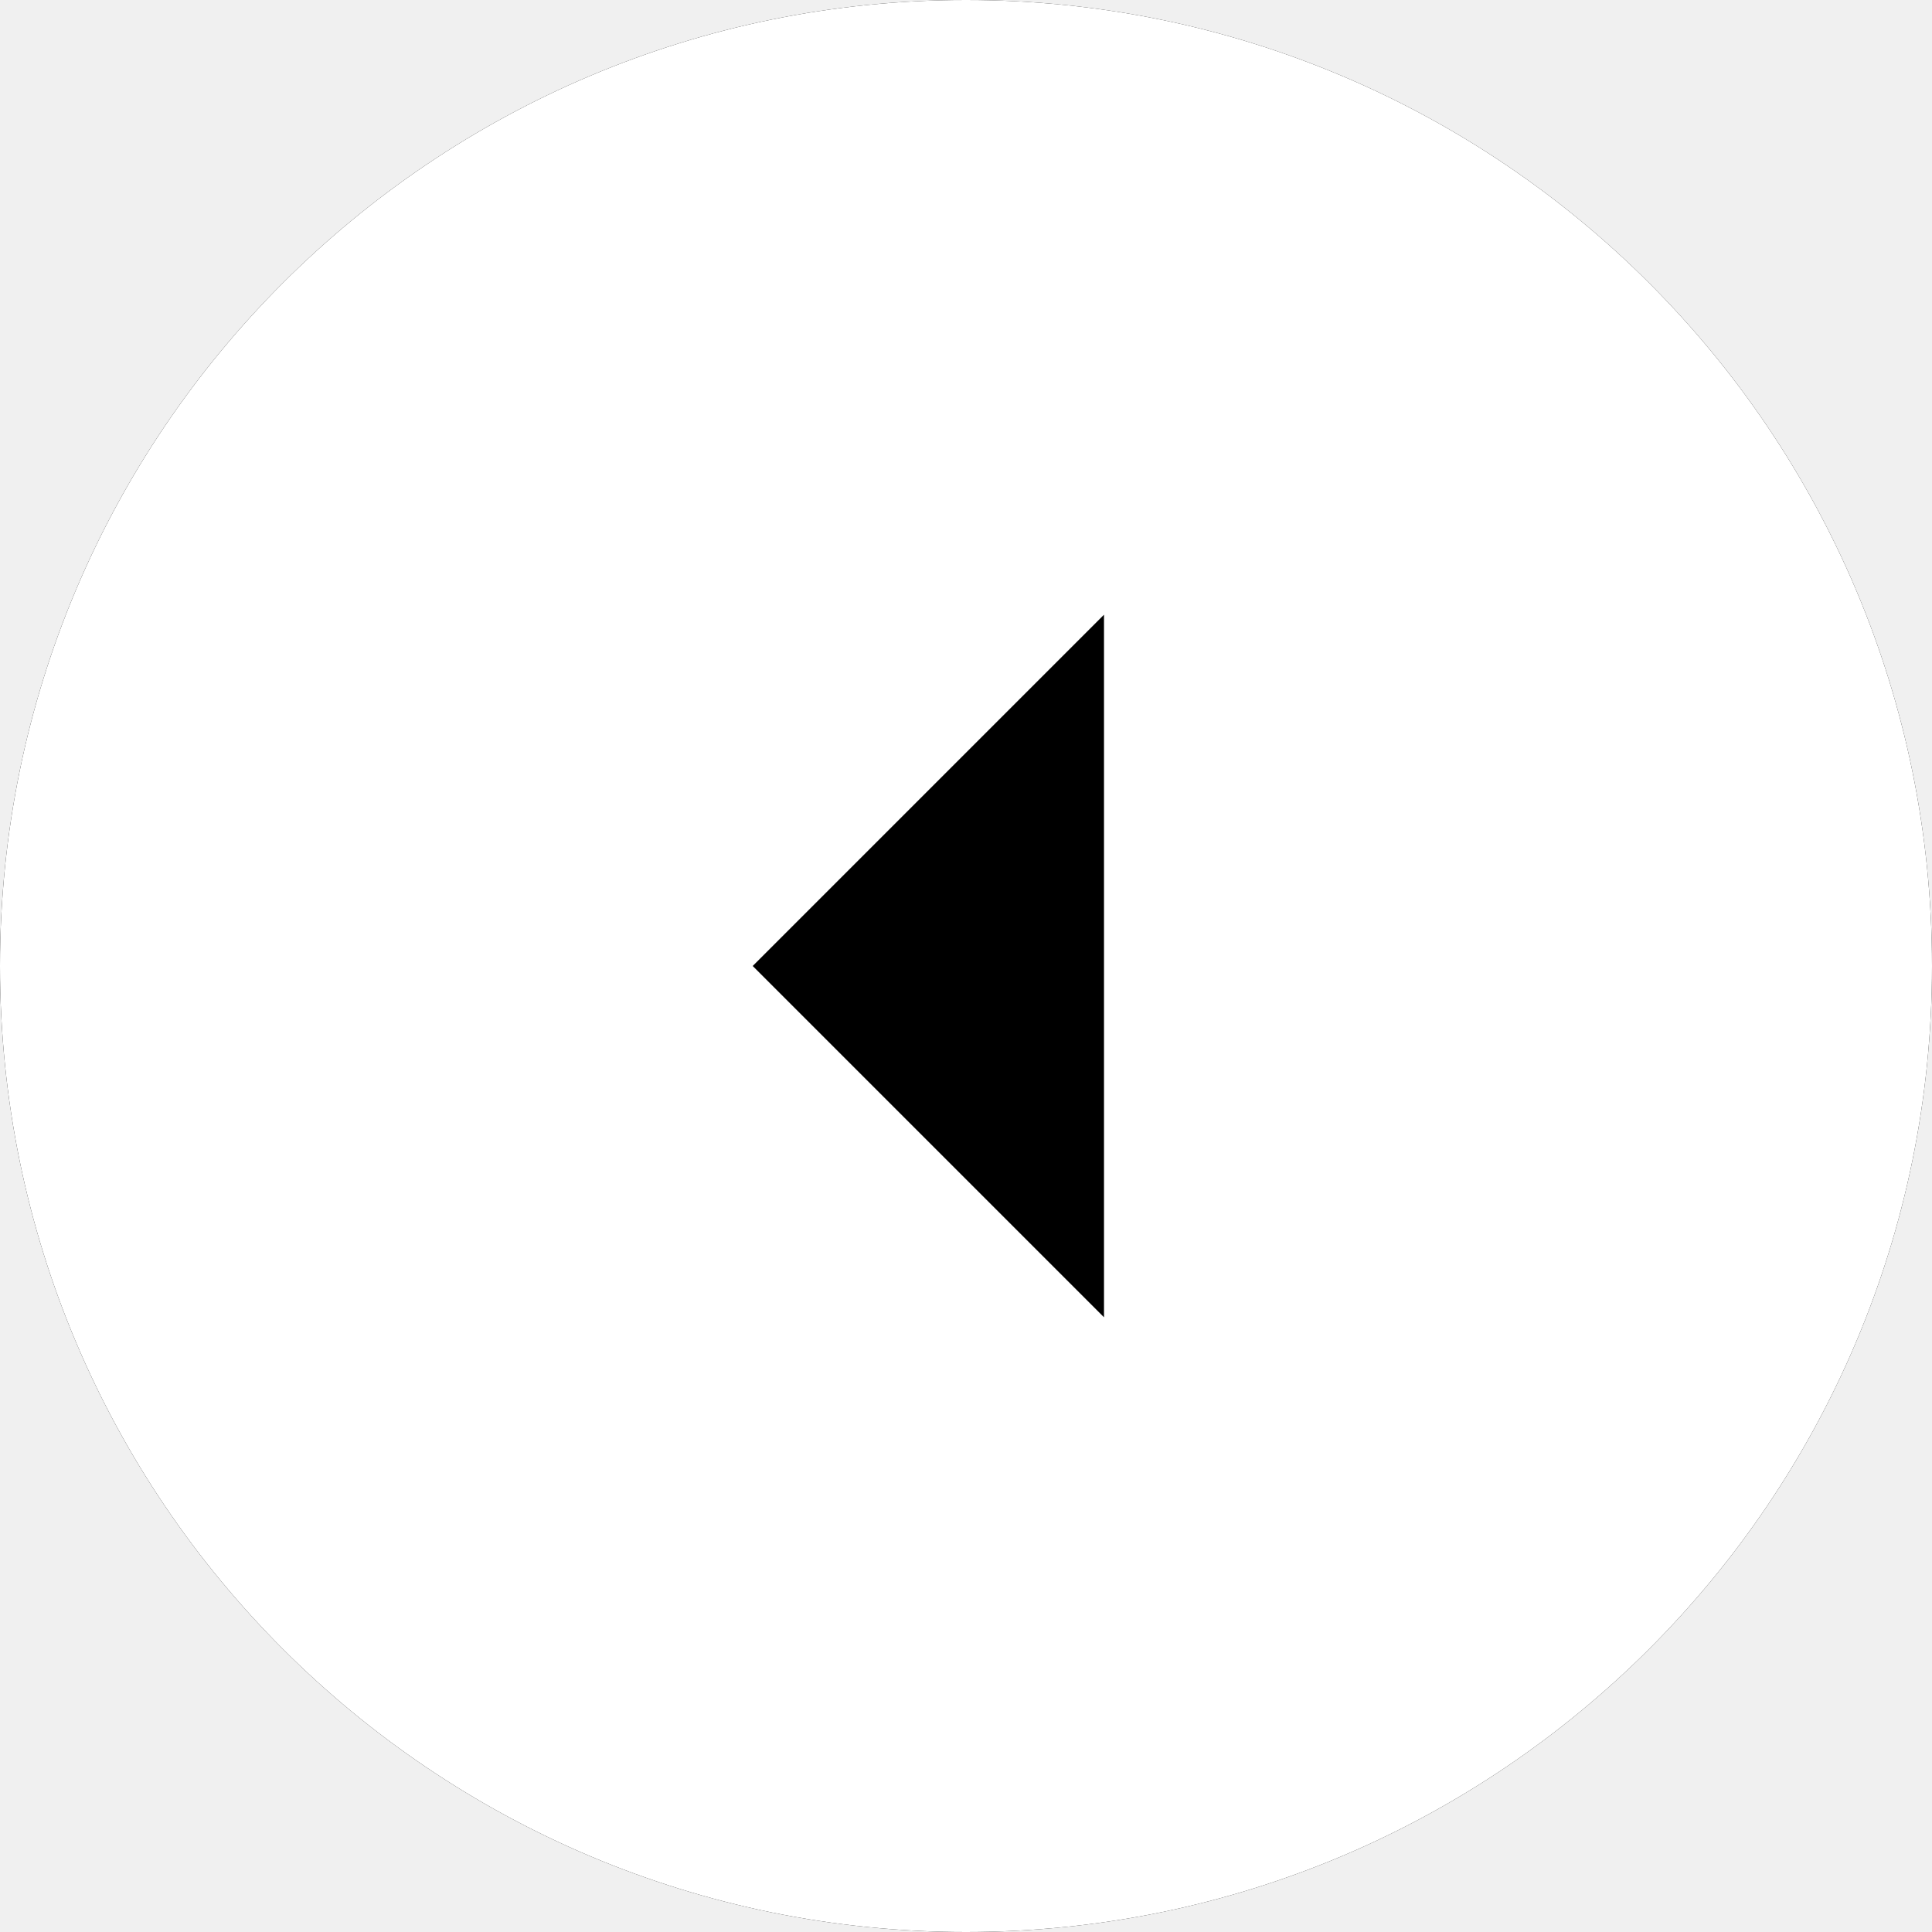
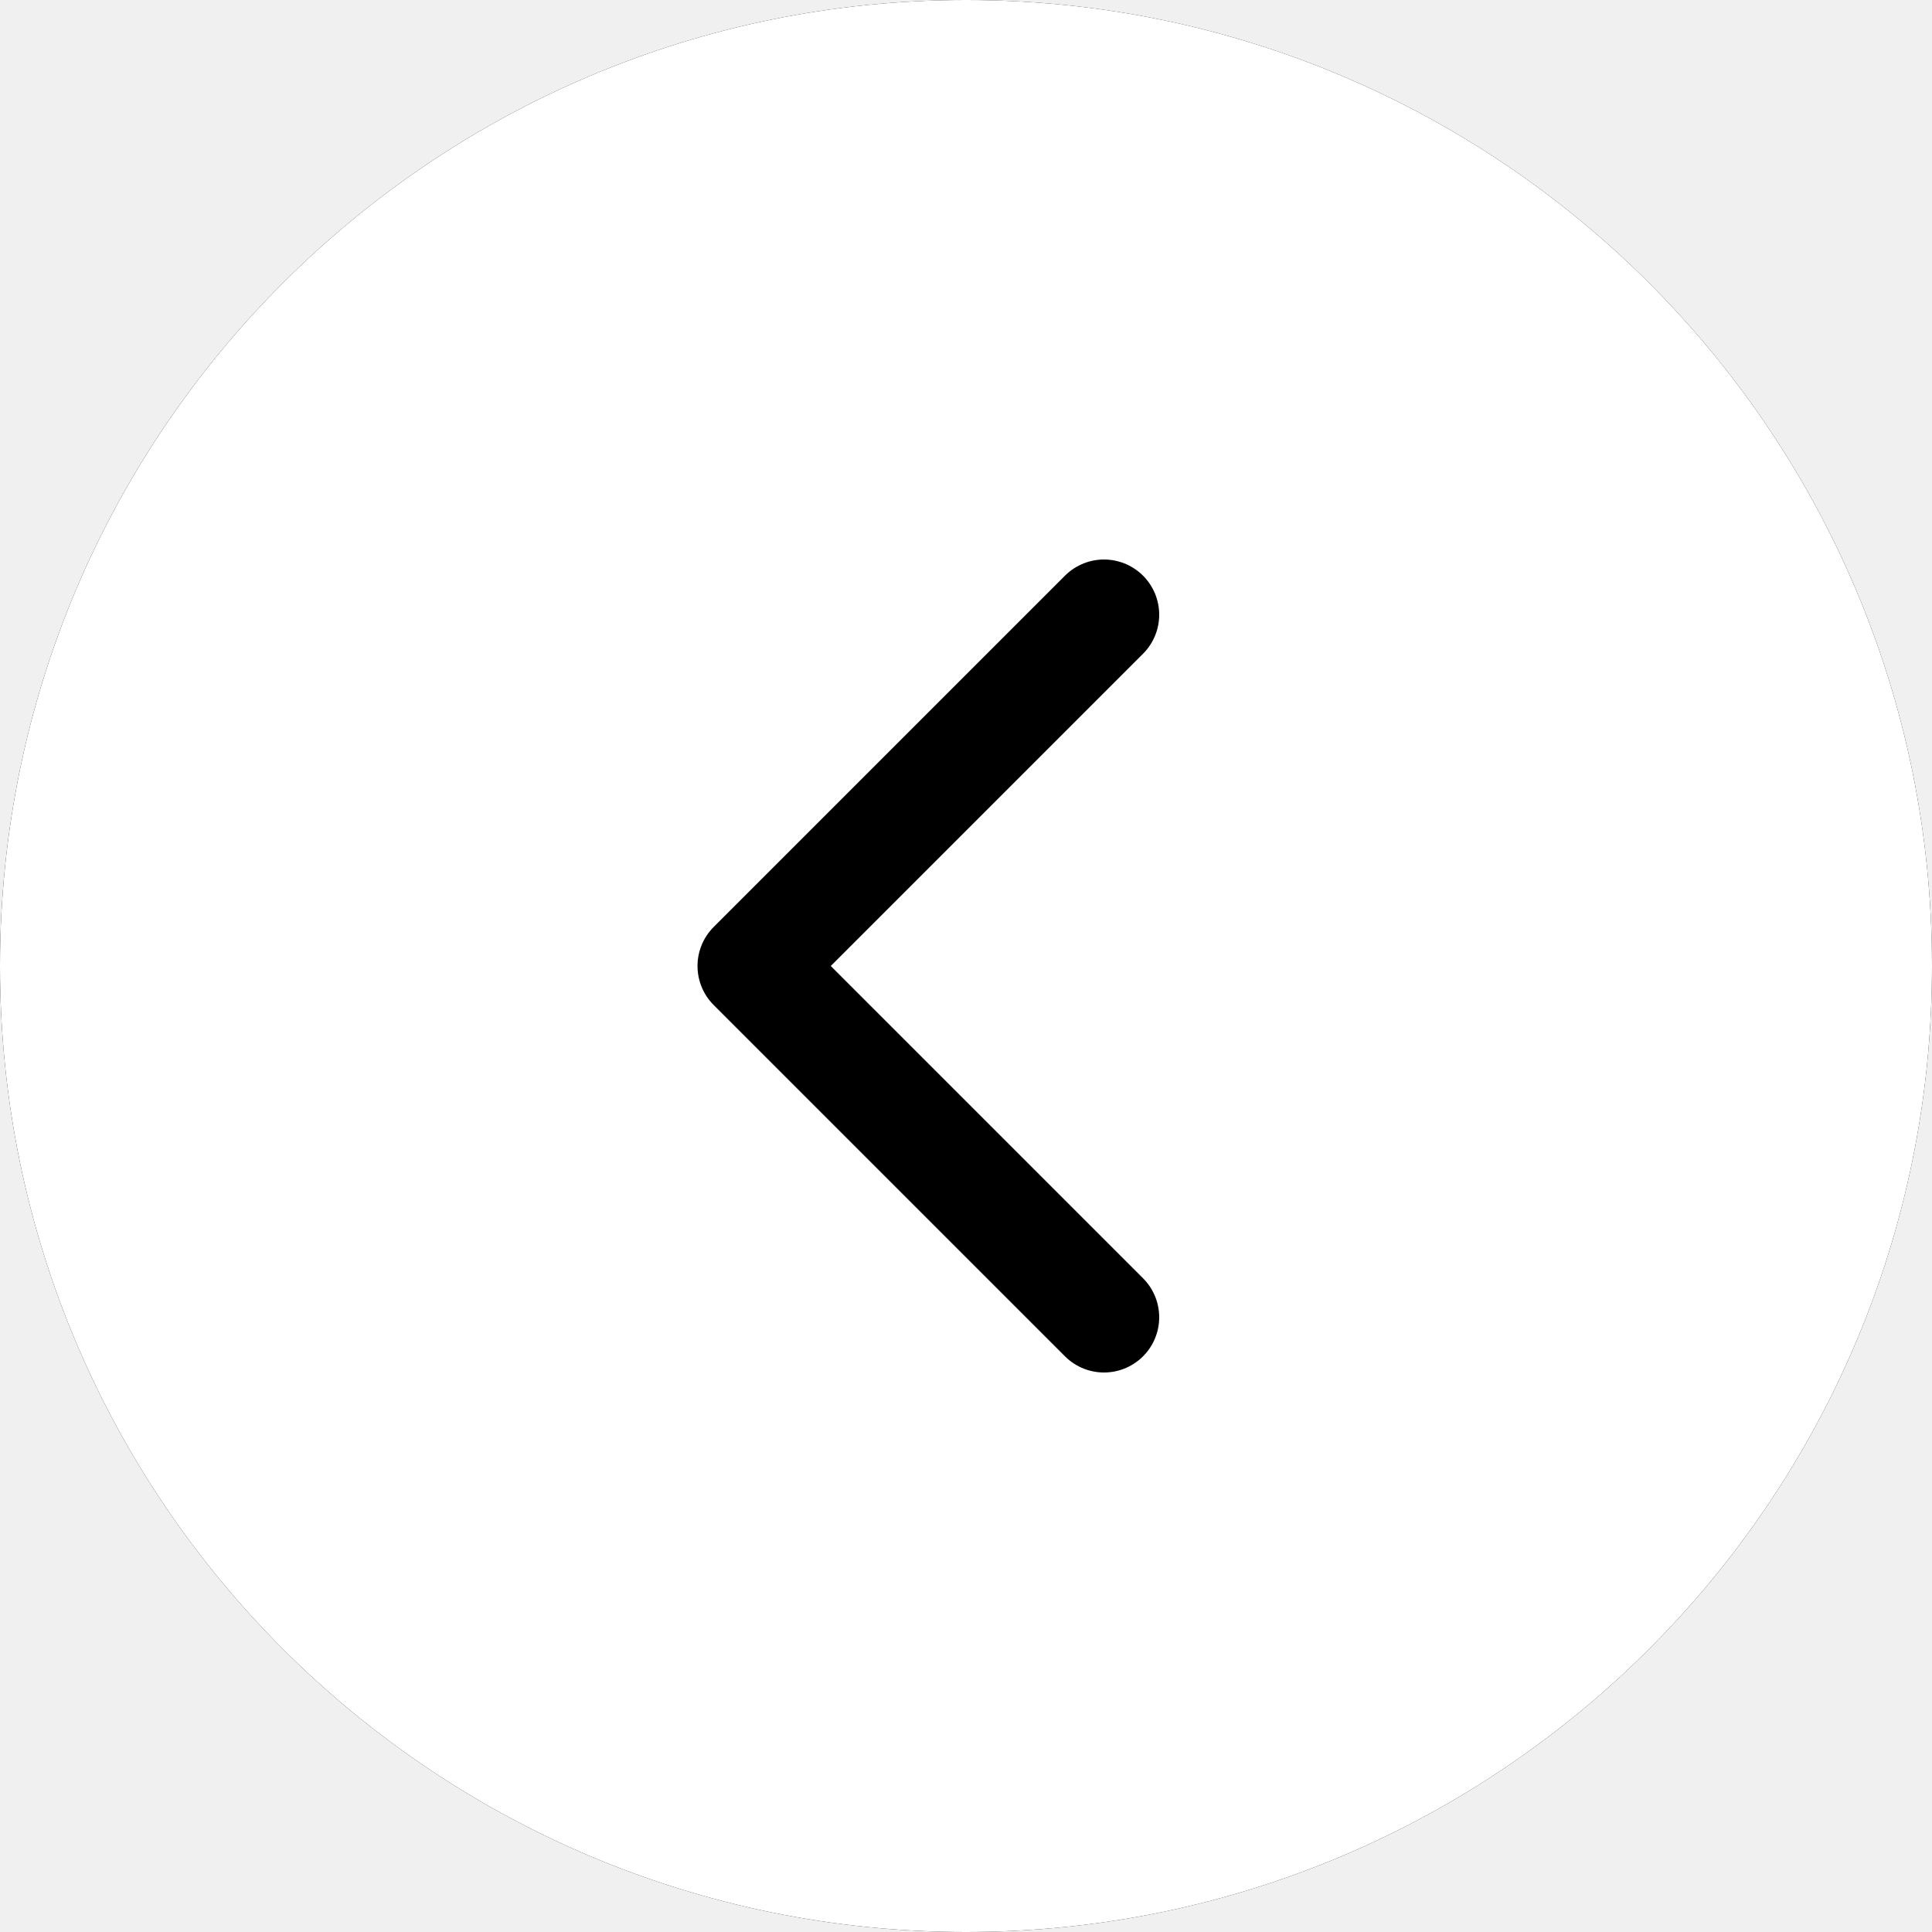
<svg xmlns="http://www.w3.org/2000/svg" width="70" height="70" viewBox="0 0 70 70">
  <path d="M35,35m-35,0a35,35 0,1 1,70 0a35,35 0,1 1,-70 0" fill="#000000" fill-rule="evenodd" />
  <path d="M35,35m-35,0a35,35 0,1 1,70 0a35,35 0,1 1,-70 0" fill="#FFFFFF" fill-rule="evenodd" />
-   <path d="M40,47.728l-12.728,-12.728l12.728,-12.728" fill="#000000" fill-rule="evenodd" />
+   <path d="M40,47.728l-12.728,-12.728l12.728,-12.728" fill="none" stroke="#000000" stroke-width="4" stroke-linecap="round" stroke-linejoin="round" fill-rule="evenodd" />
</svg>
